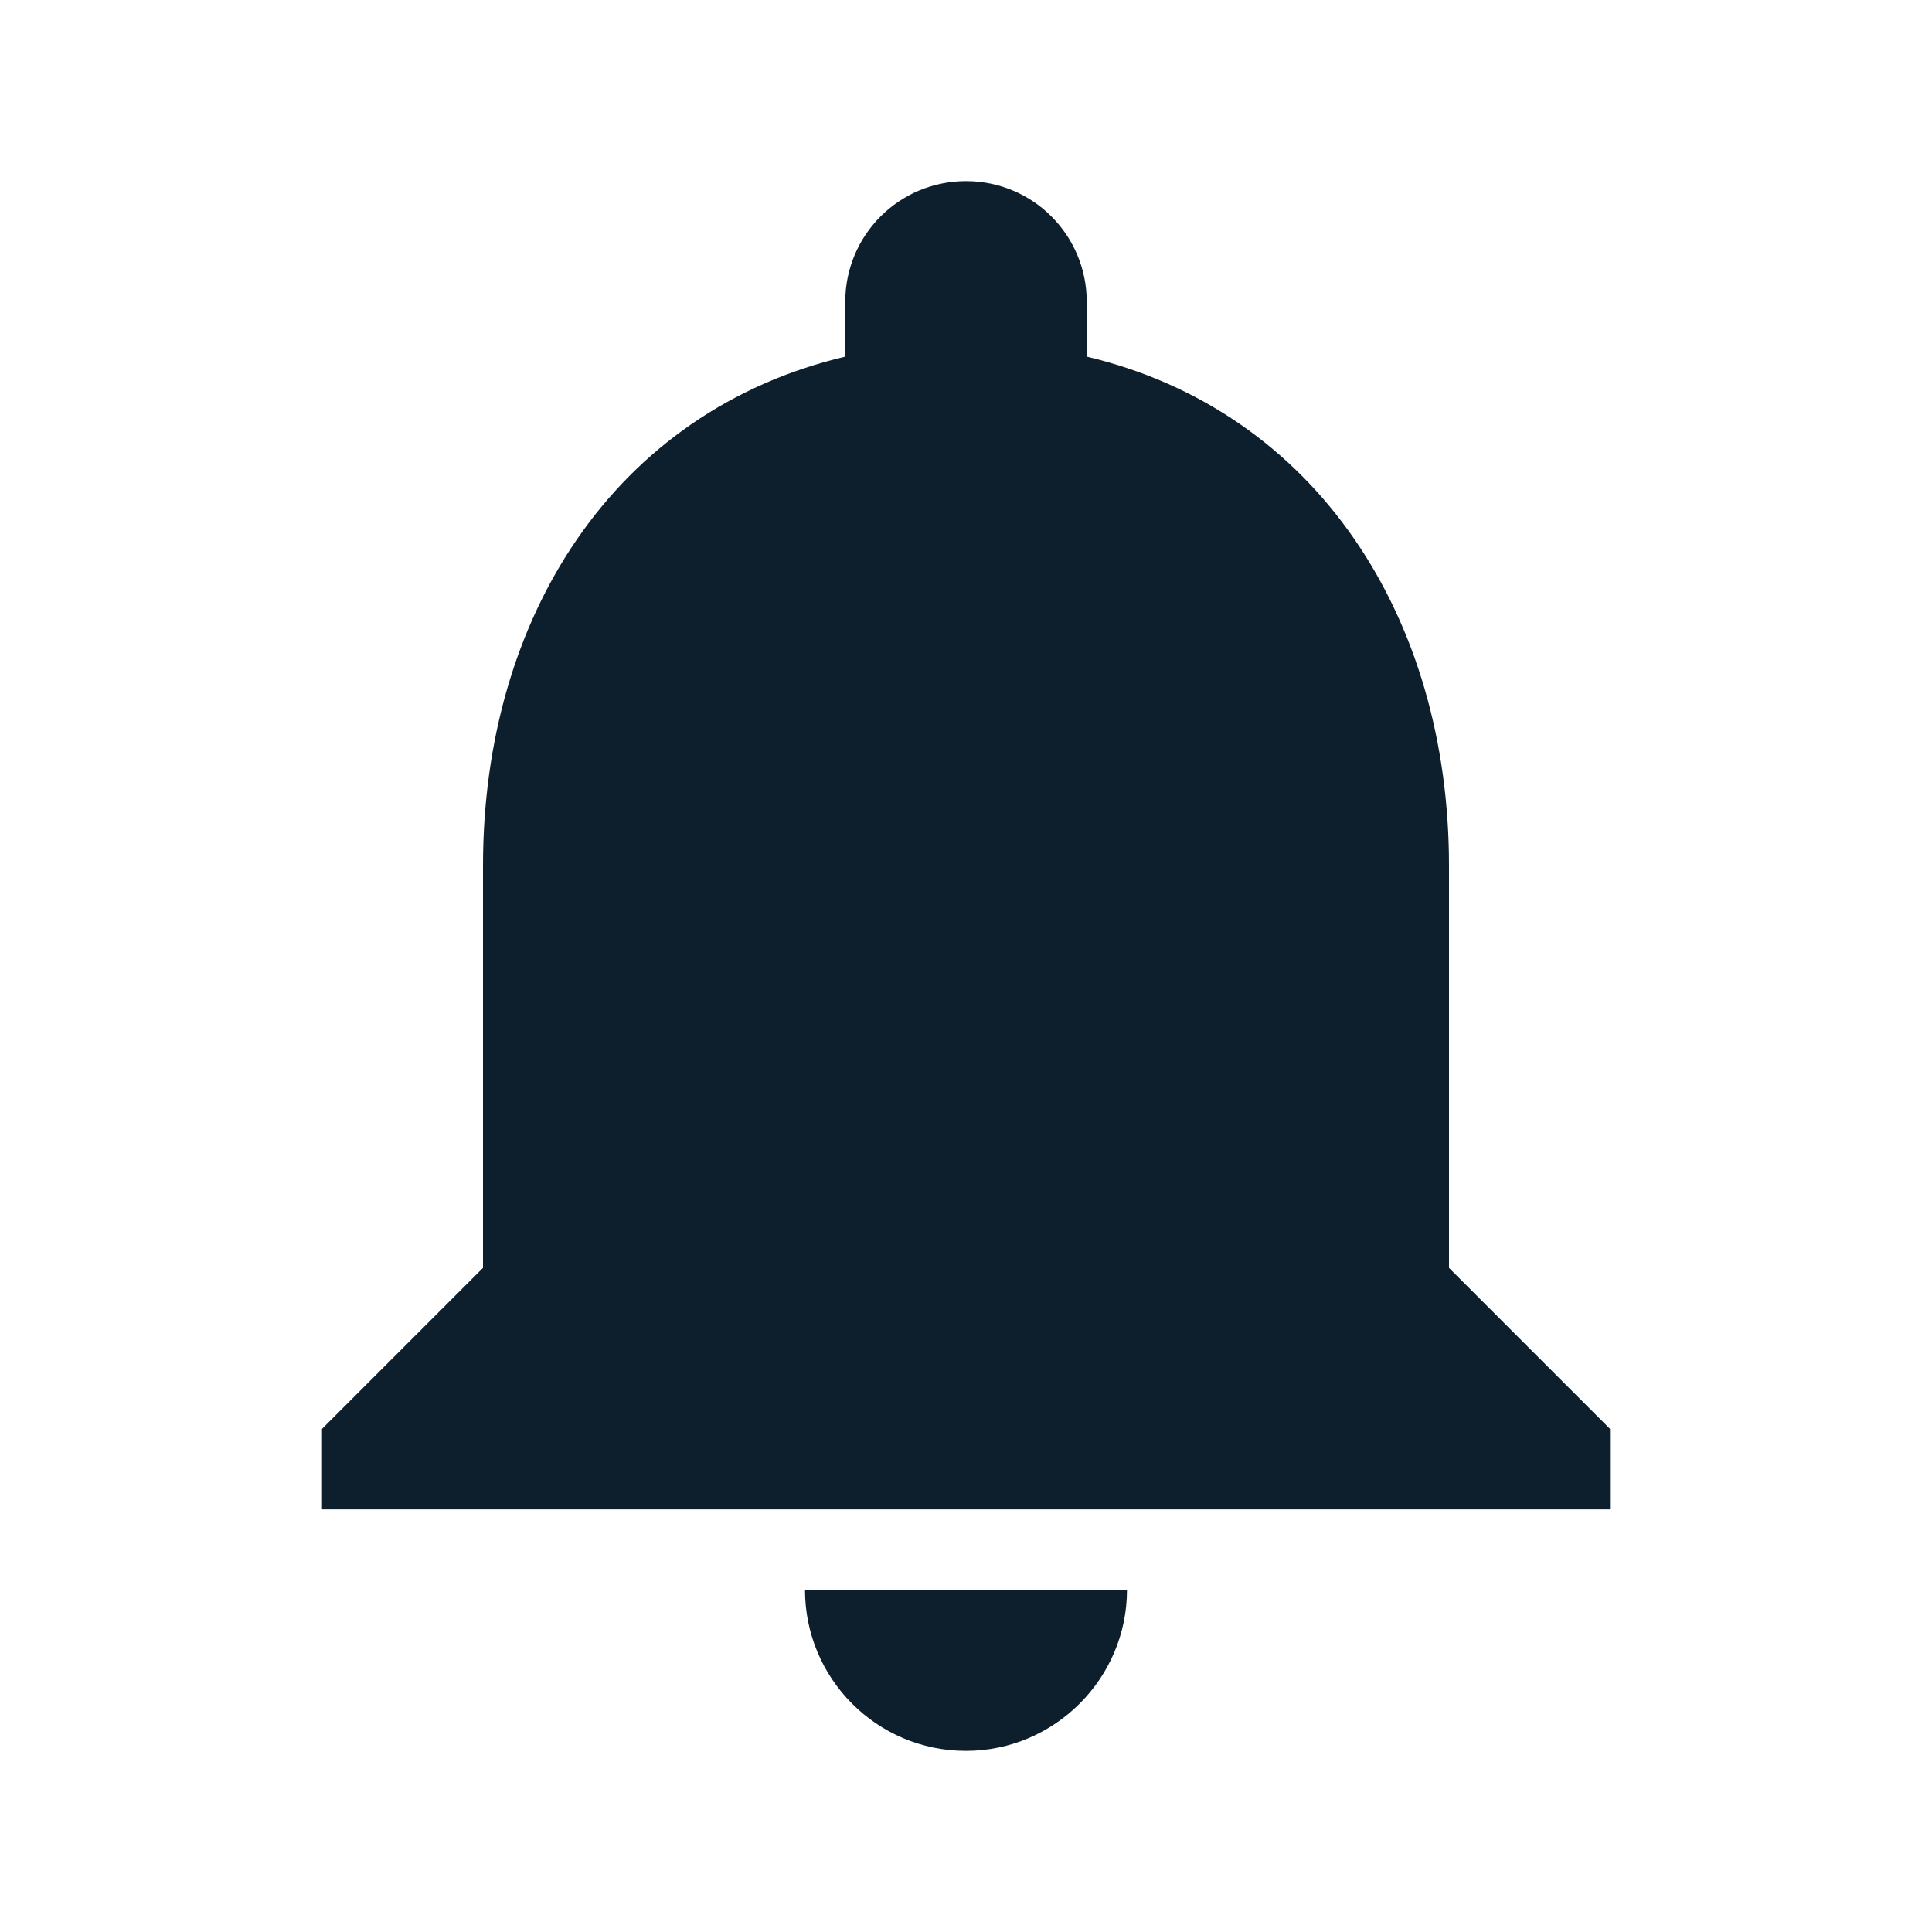
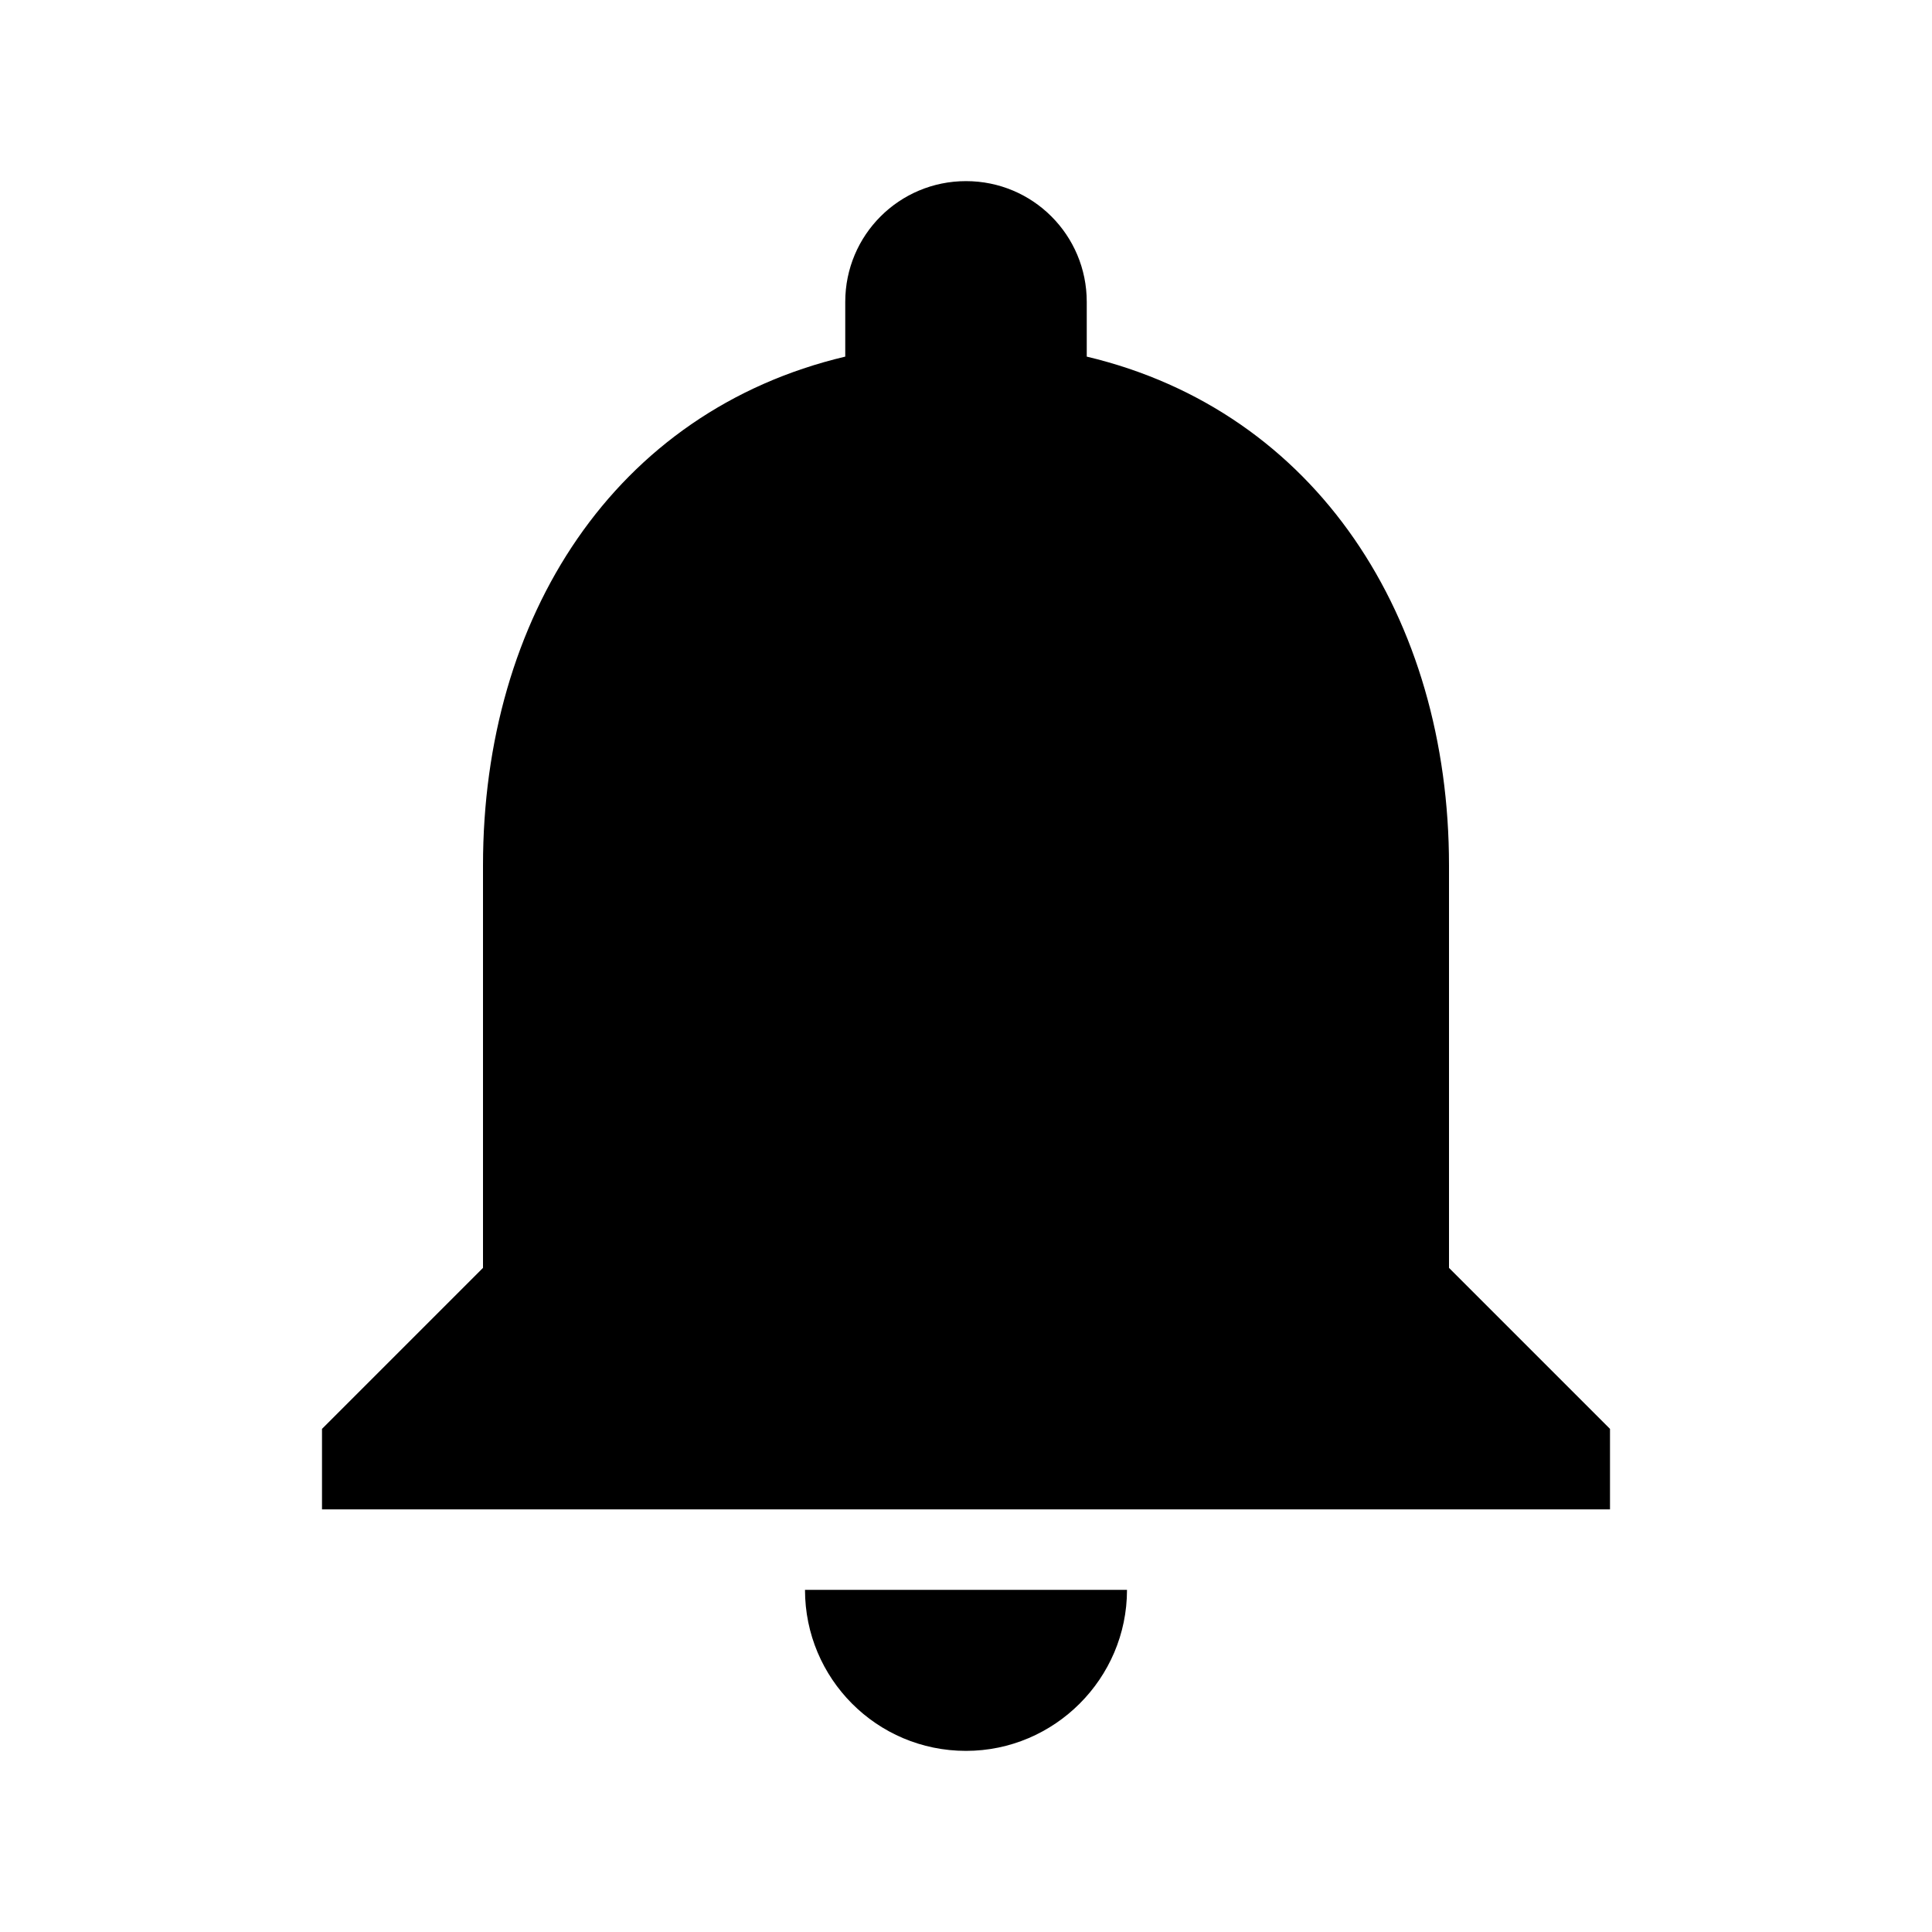
<svg xmlns="http://www.w3.org/2000/svg" width="24" height="24" viewBox="0 0 24 24" fill="none">
-   <path d="M12 21.75C13.1 21.75 14 20.85 14 19.75H10C10 20.85 10.89 21.75 12 21.75ZM18 15.75V10.75C18 7.68 16.36 5.11 13.5 4.43V3.75C13.5 2.92 12.83 2.25 12 2.25C11.17 2.25 10.5 2.92 10.5 3.75V4.43C7.63 5.11 6 7.67 6 10.75V15.75L4 17.75V18.75H20V17.75L18 15.75Z" fill="#0D1F2D" />
+   <path d="M12 21.75C13.1 21.75 14 20.85 14 19.75H10C10 20.85 10.89 21.75 12 21.75ZM18 15.75V10.75C18 7.68 16.36 5.11 13.5 4.43V3.75C13.5 2.92 12.83 2.25 12 2.25C11.17 2.25 10.5 2.92 10.5 3.75V4.43C7.63 5.11 6 7.67 6 10.75V15.75L4 17.75V18.75H20V17.75L18 15.75Z" fill="currentColor" />
</svg>
